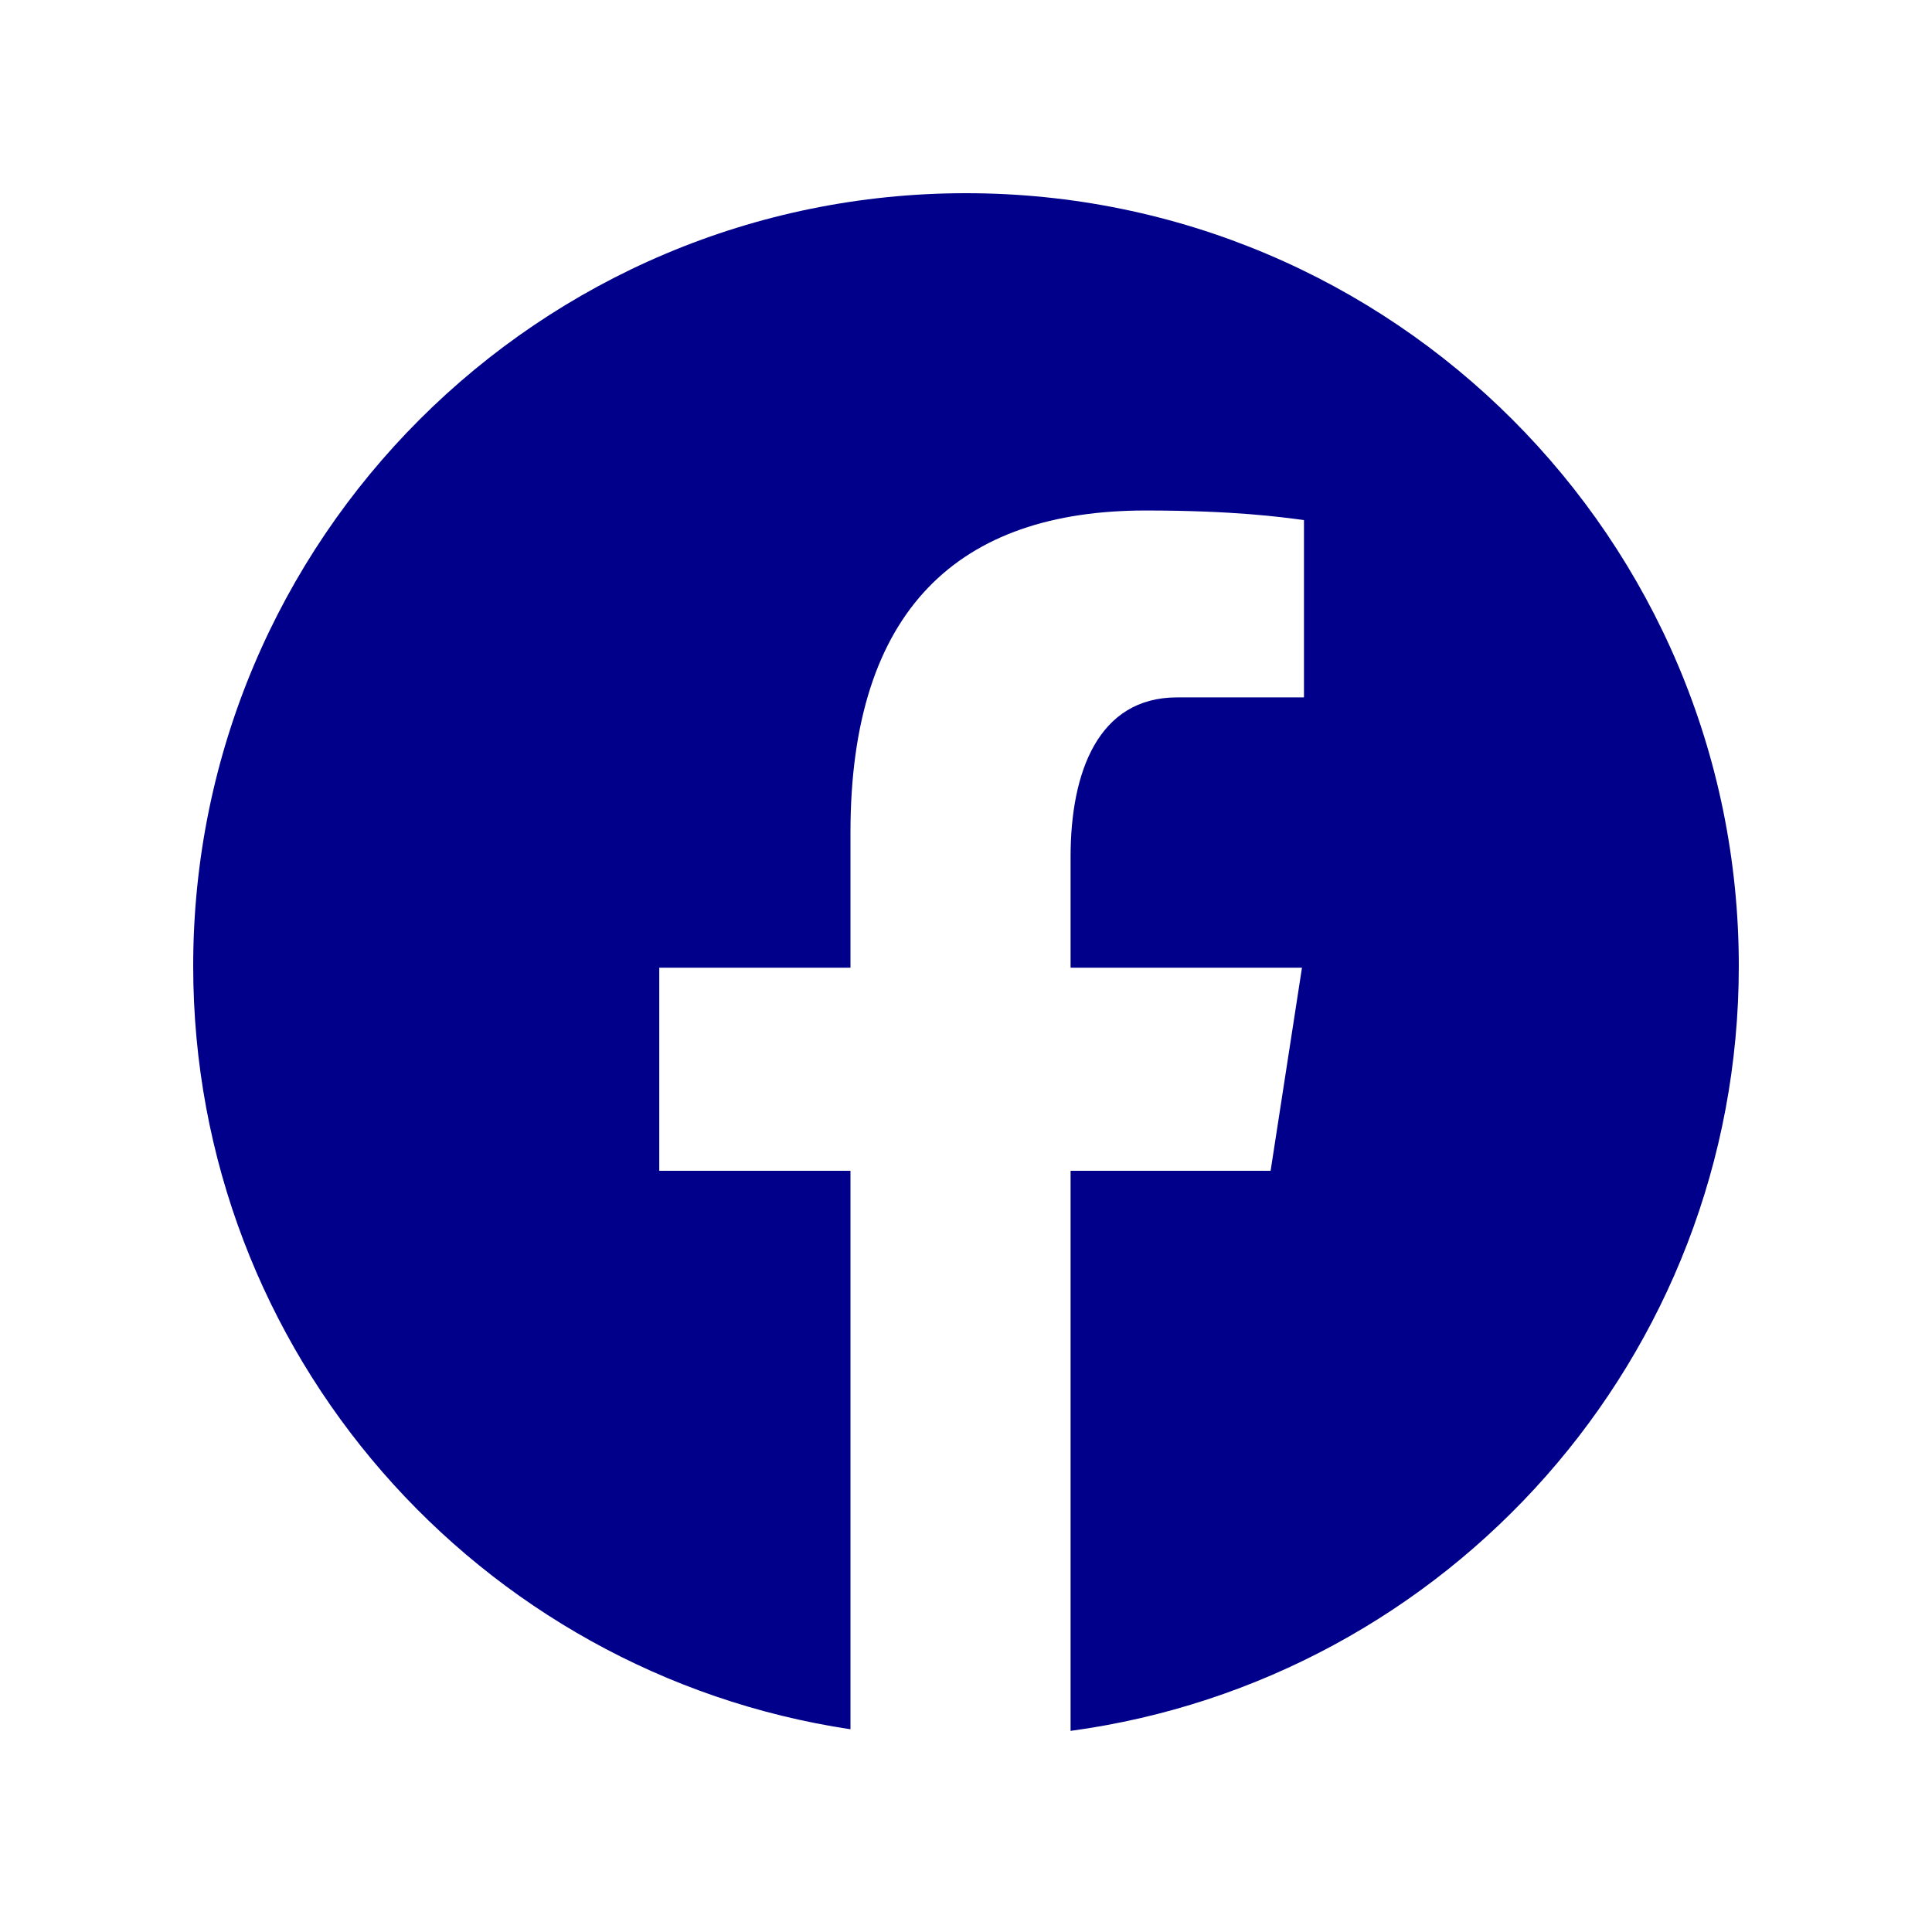
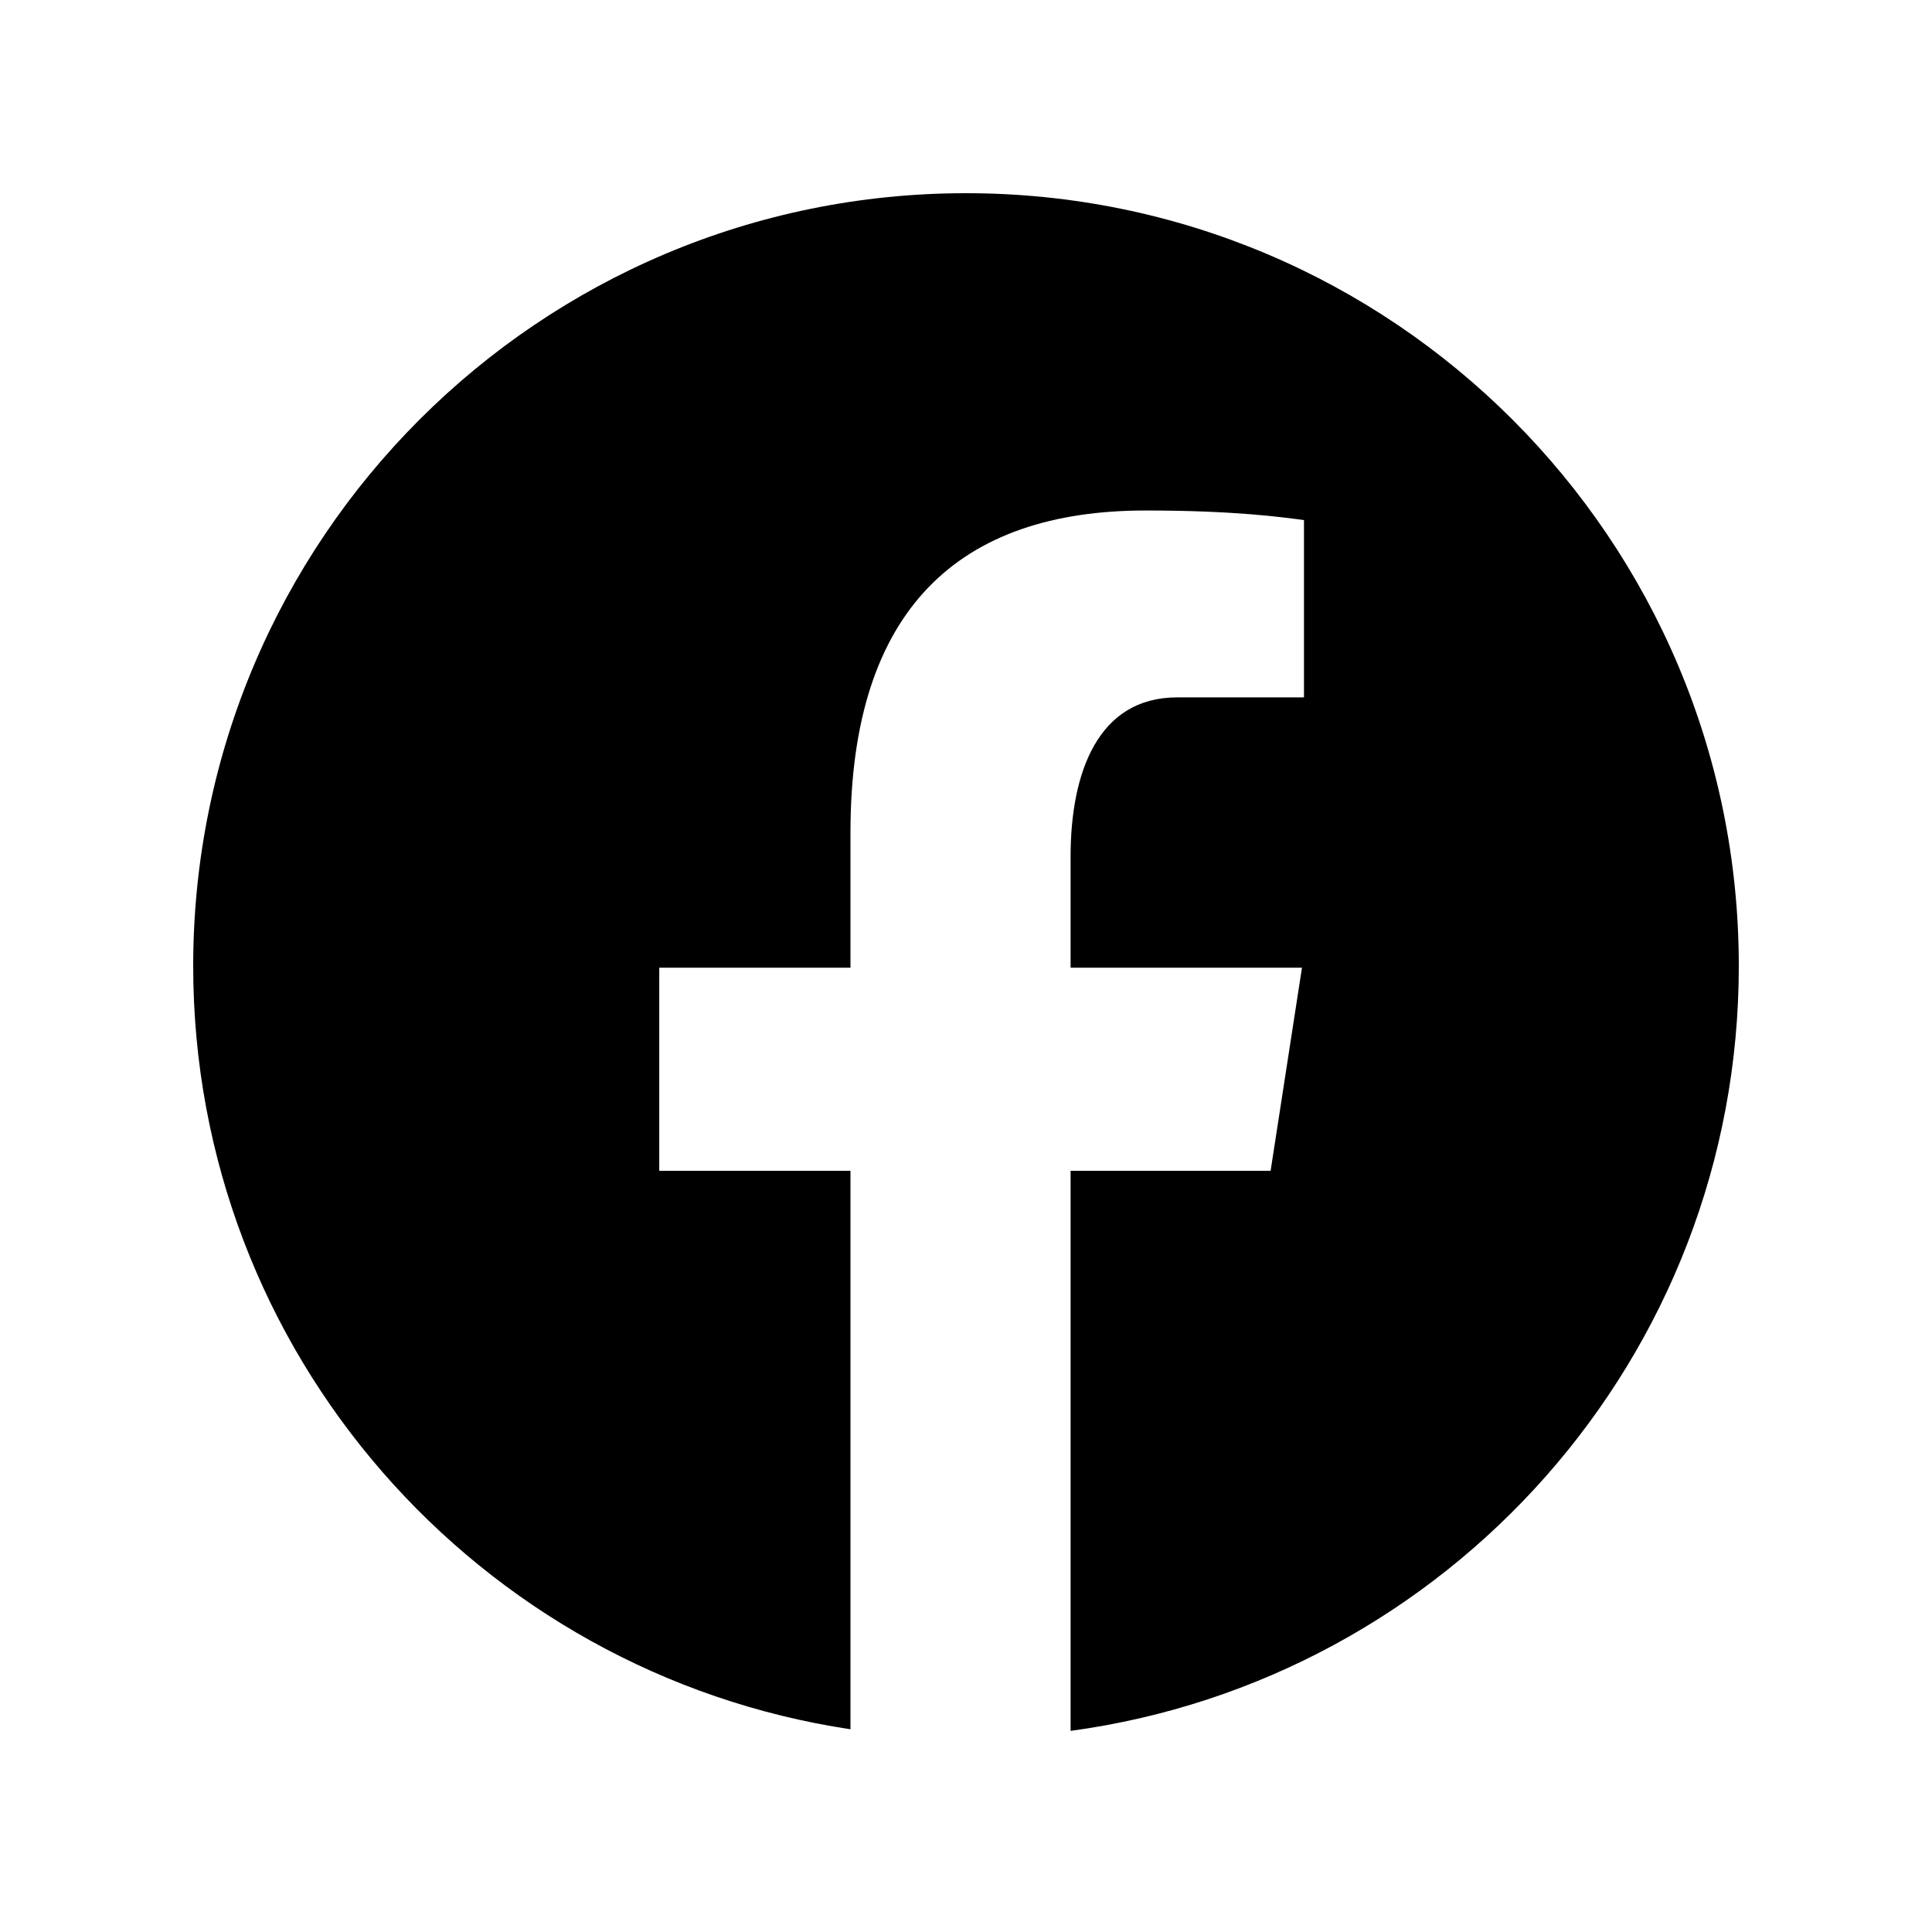
- <svg xmlns="http://www.w3.org/2000/svg" fill="#00008b" viewBox="0 0 30 30" width="30px" height="30px">
+ <svg xmlns="http://www.w3.org/2000/svg" fill="#000000" viewBox="0 0 30 30" width="30px" height="30px">
  <path d="M15,3C8.373,3,3,8.373,3,15c0,6.016,4.432,10.984,10.206,11.852V18.18h-2.969v-3.154h2.969v-2.099c0-3.475,1.693-5,4.581-5 c1.383,0,2.115,0.103,2.461,0.149v2.753h-1.97c-1.226,0-1.654,1.163-1.654,2.473v1.724h3.593L19.73,18.18h-3.106v8.697 C22.481,26.083,27,21.075,27,15C27,8.373,21.627,3,15,3z" />
</svg>
